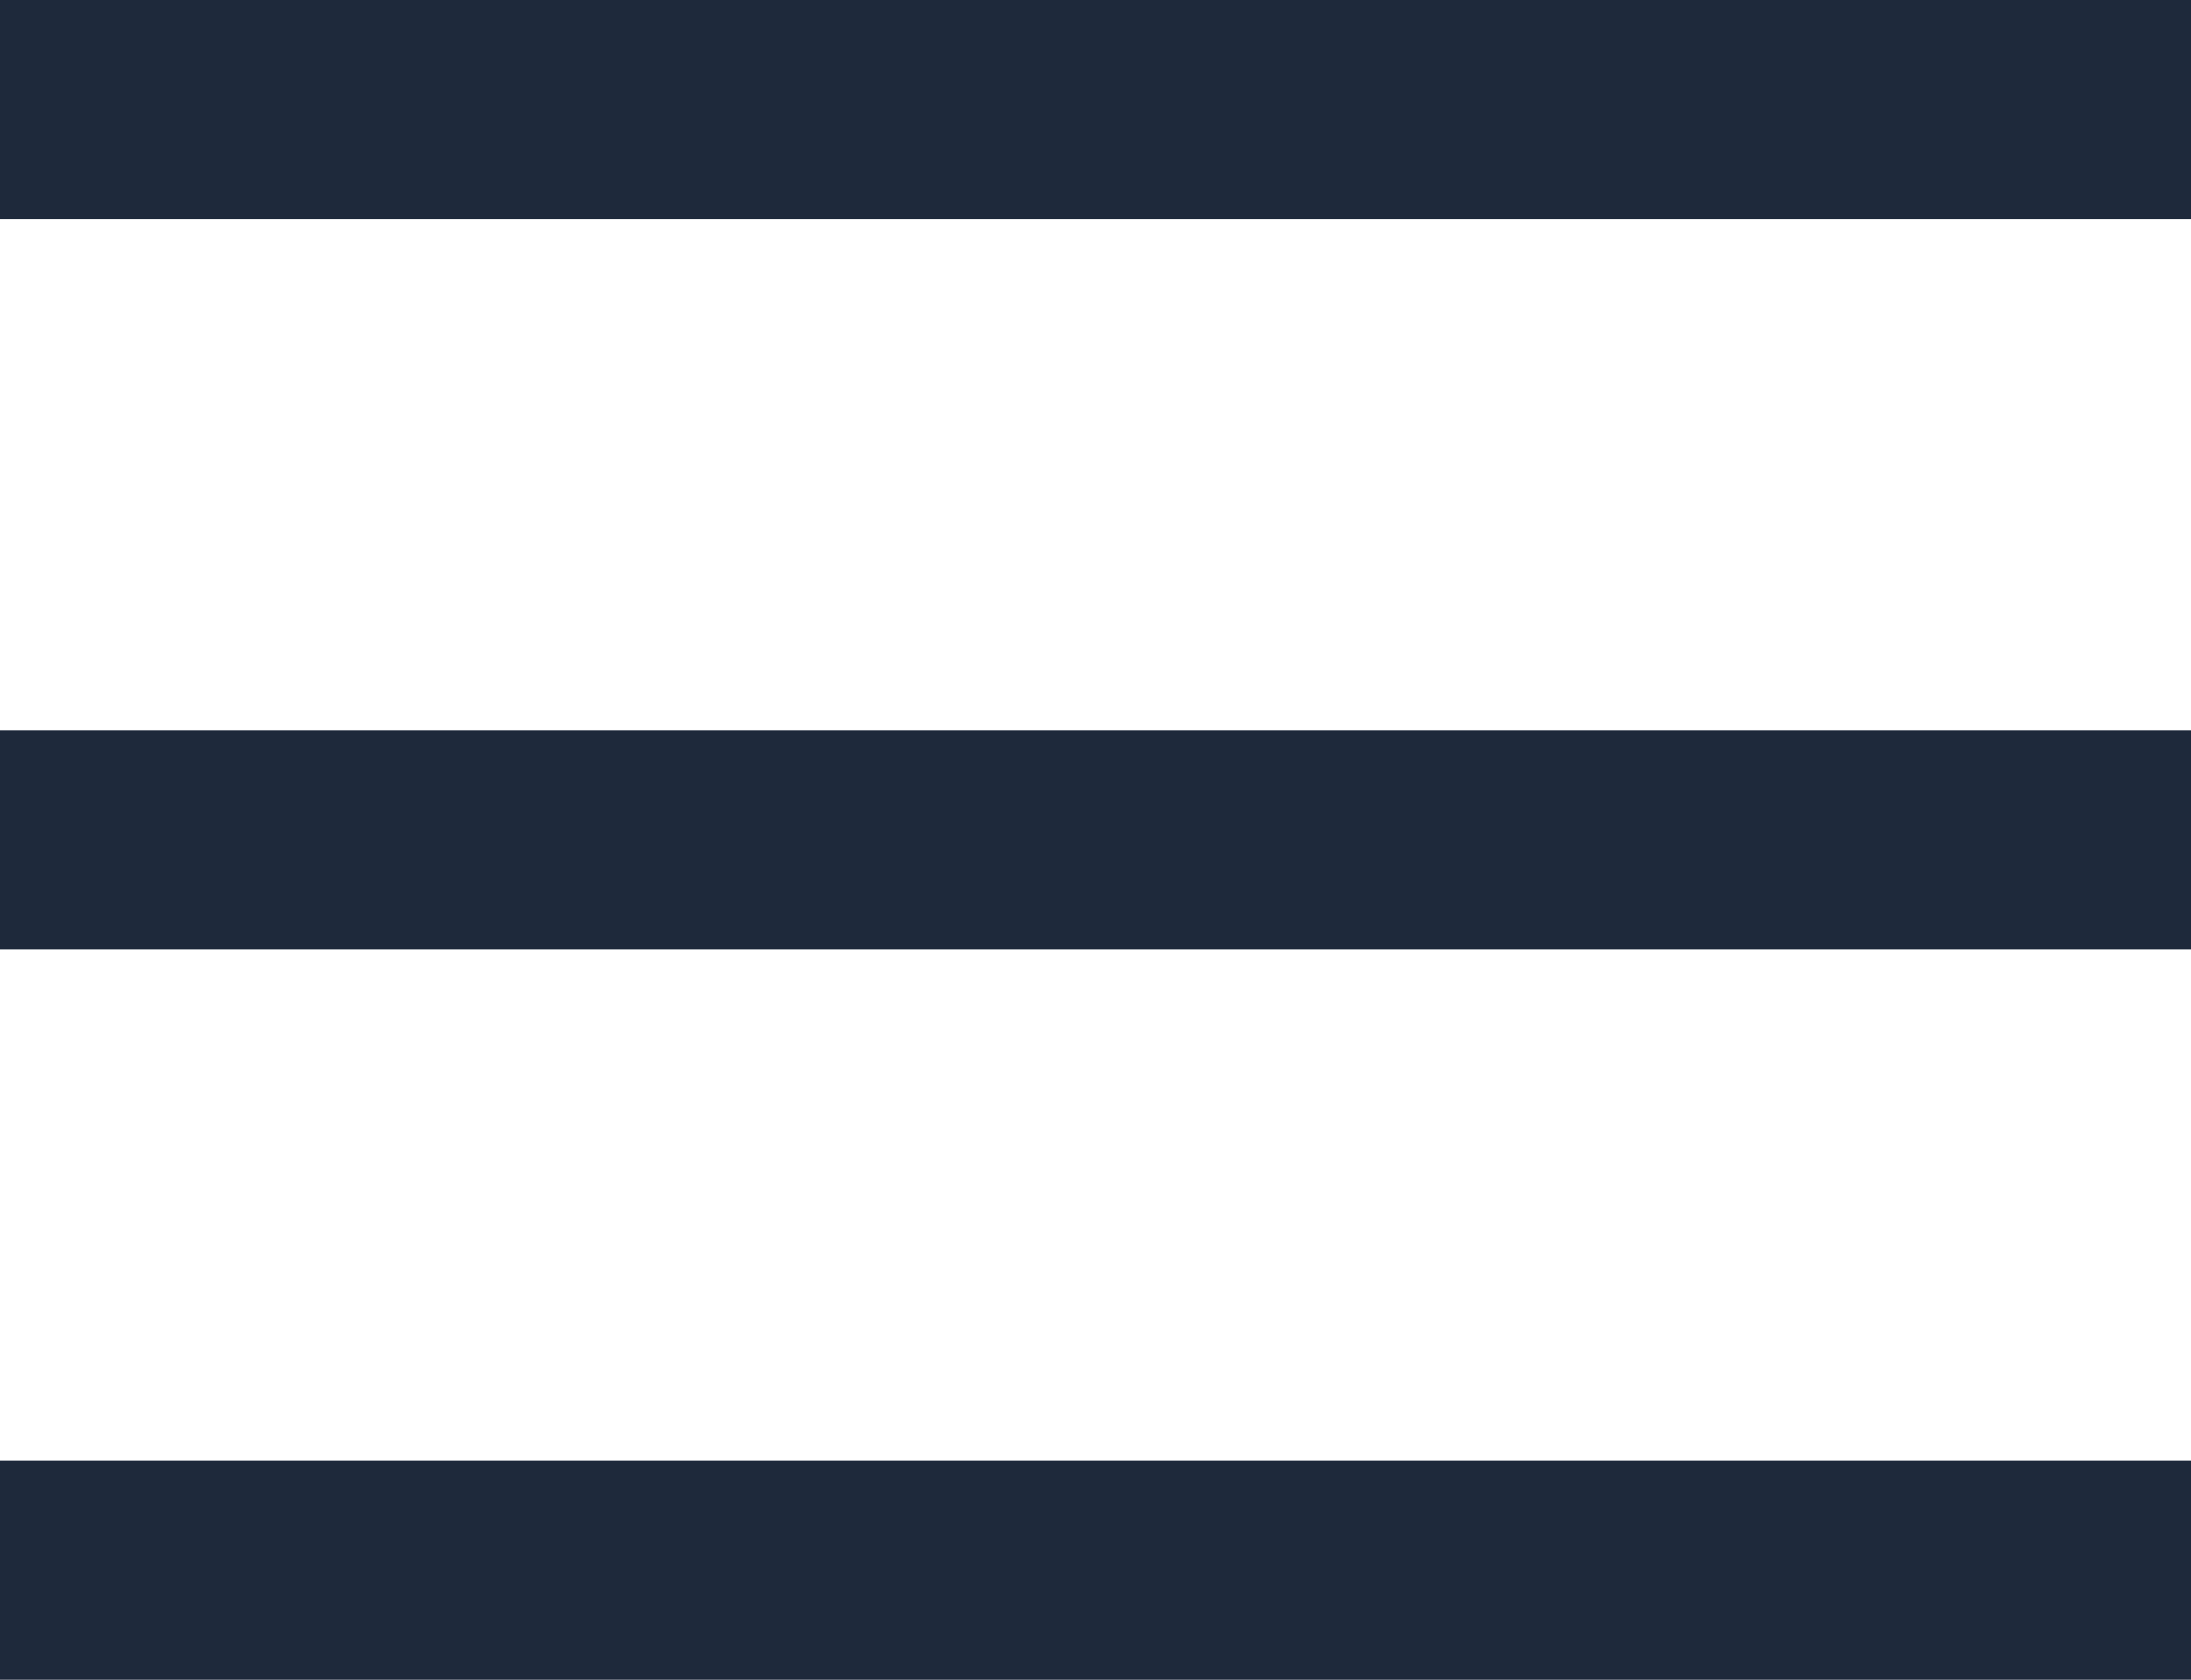
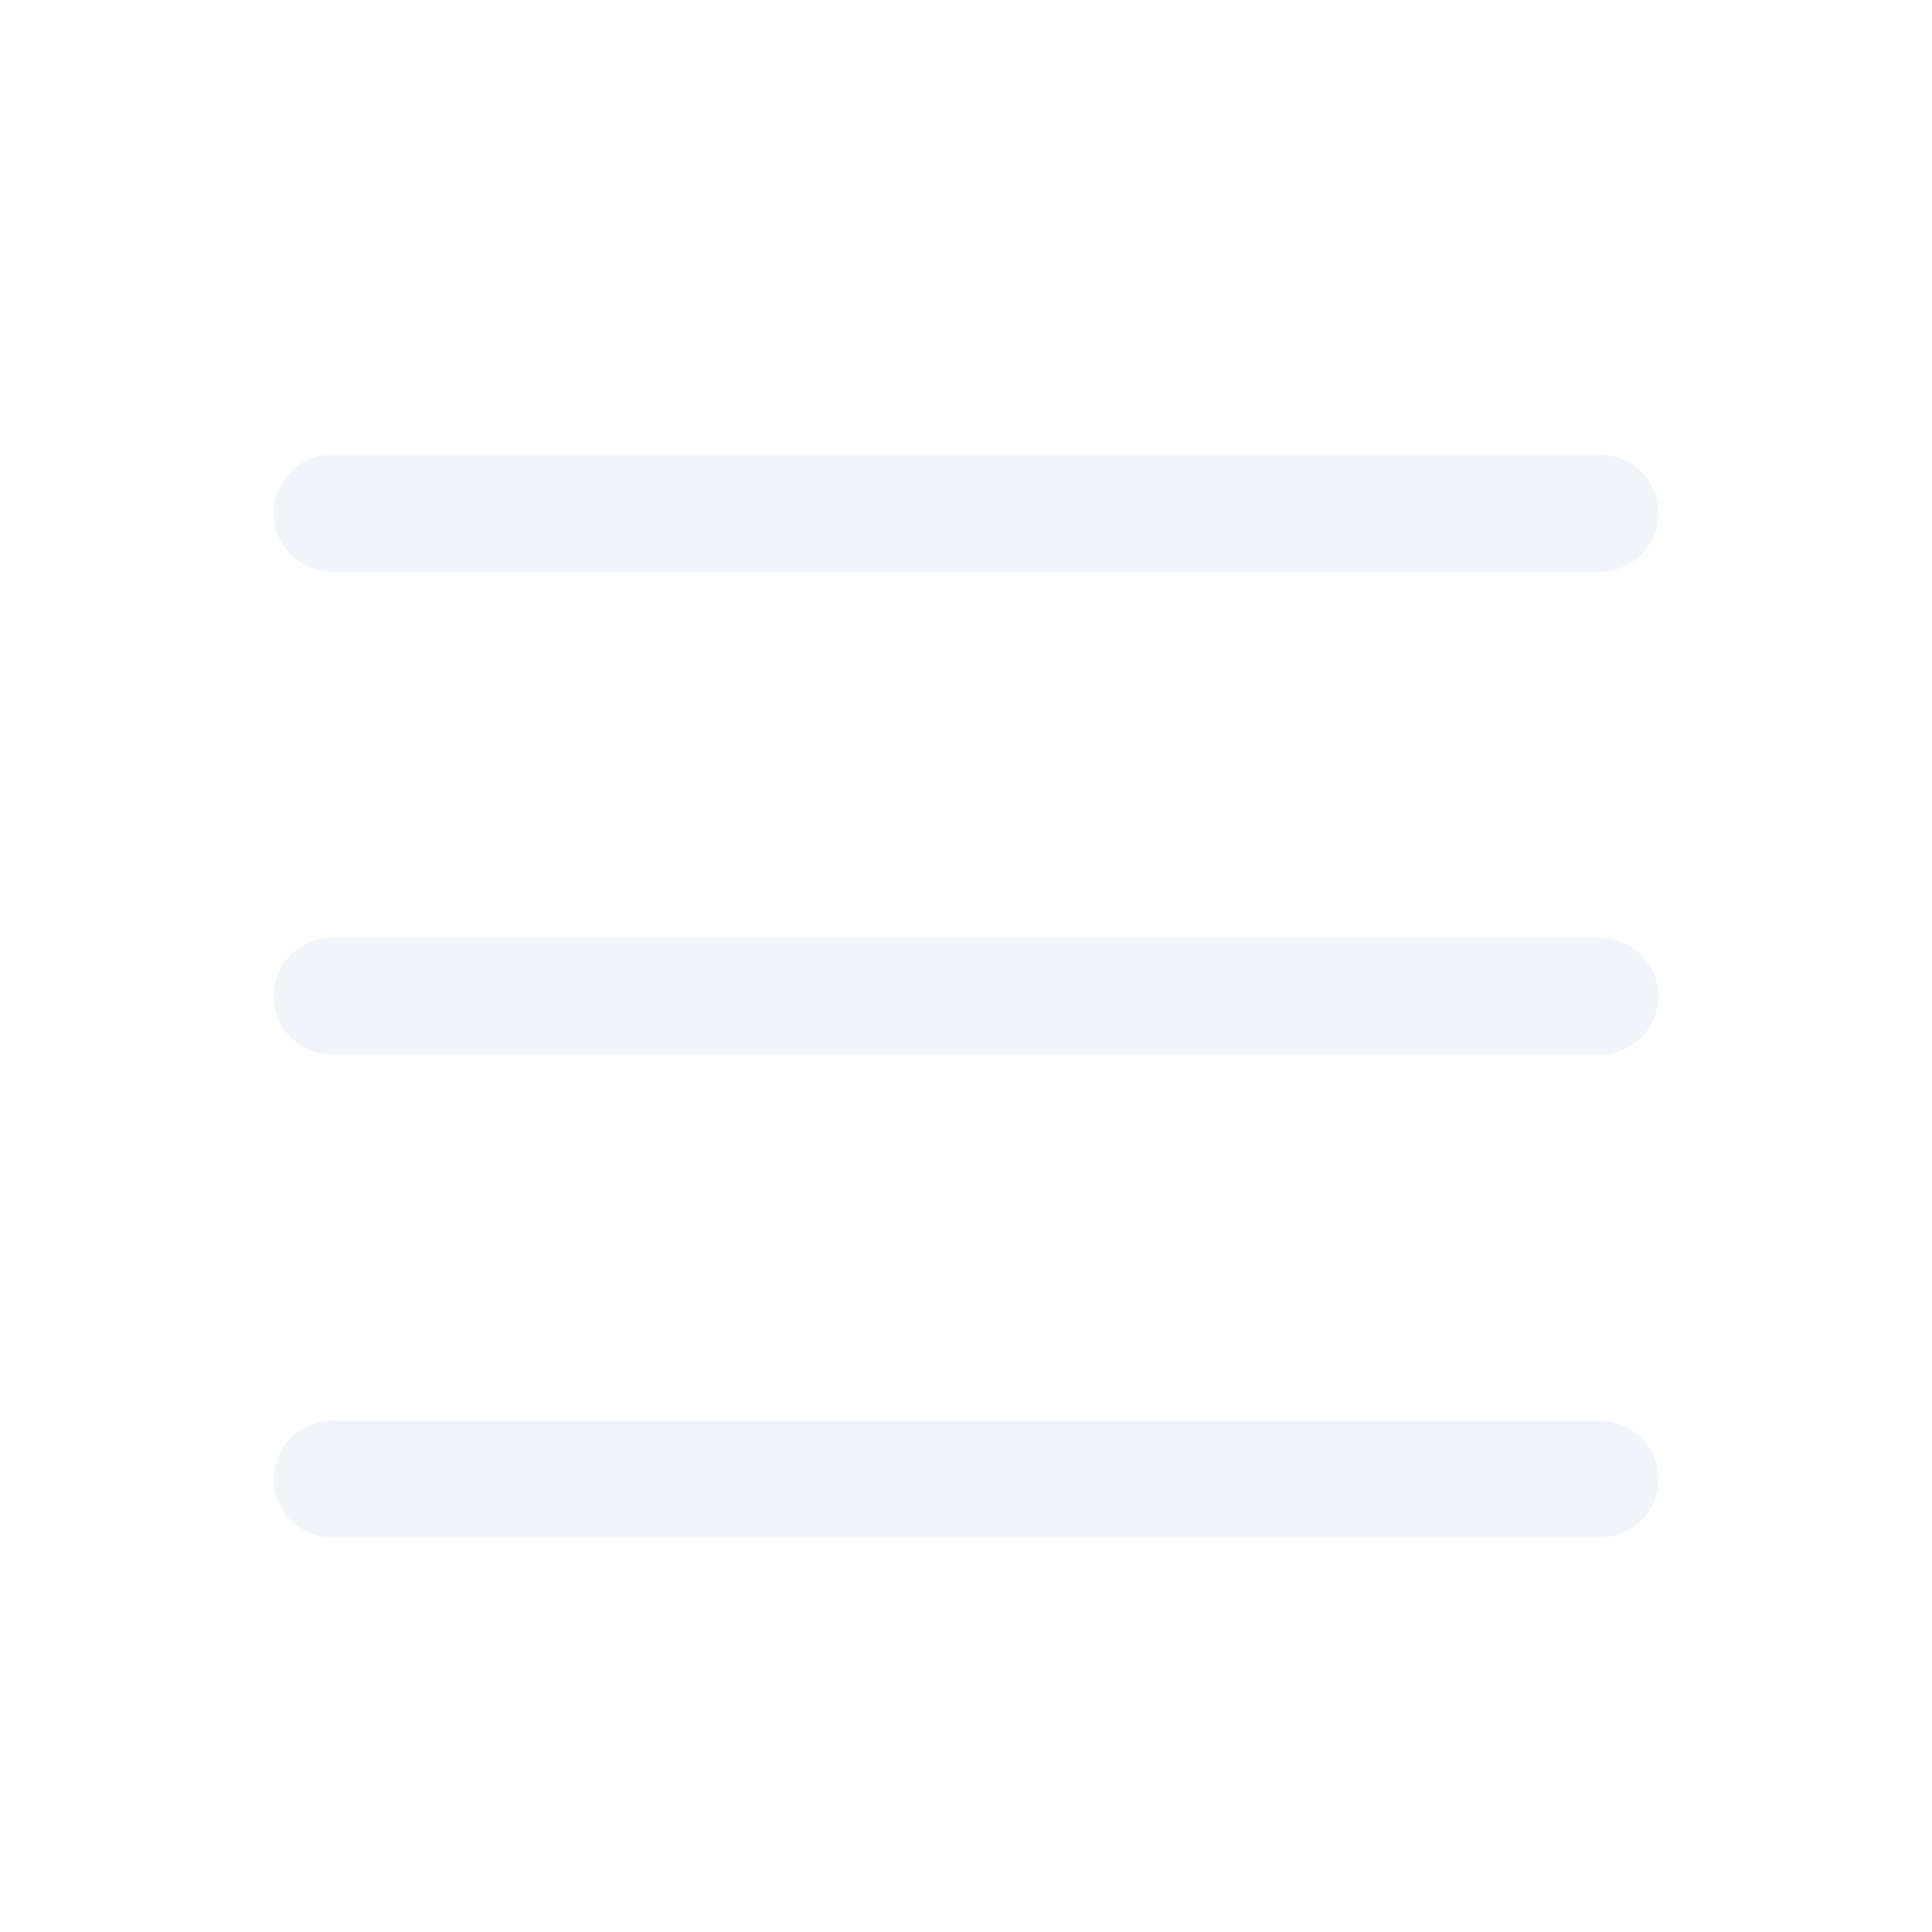
- <svg xmlns="http://www.w3.org/2000/svg" width="30" height="23" viewBox="0 0 30 23" fill="none">
-   <line y1="1.5" x2="30" y2="1.5" stroke="#1E293B" stroke-width="3" />
-   <line y1="11.5" x2="30" y2="11.5" stroke="#1E293B" stroke-width="3" />
-   <line y1="21.5" x2="30" y2="21.5" stroke="#1E293B" stroke-width="3" />
+ <svg xmlns="http://www.w3.org/2000/svg" width="32" height="32" viewBox="0 0 32 32" fill="none">
+   <path d="M5.5 8.5H26.5M5.5 24.5H26.5H5.5ZM5.5 16.5H26.5H5.5Z" stroke="#F1F5F9" stroke-width="1.938" stroke-linecap="round" stroke-linejoin="round" />
</svg>
